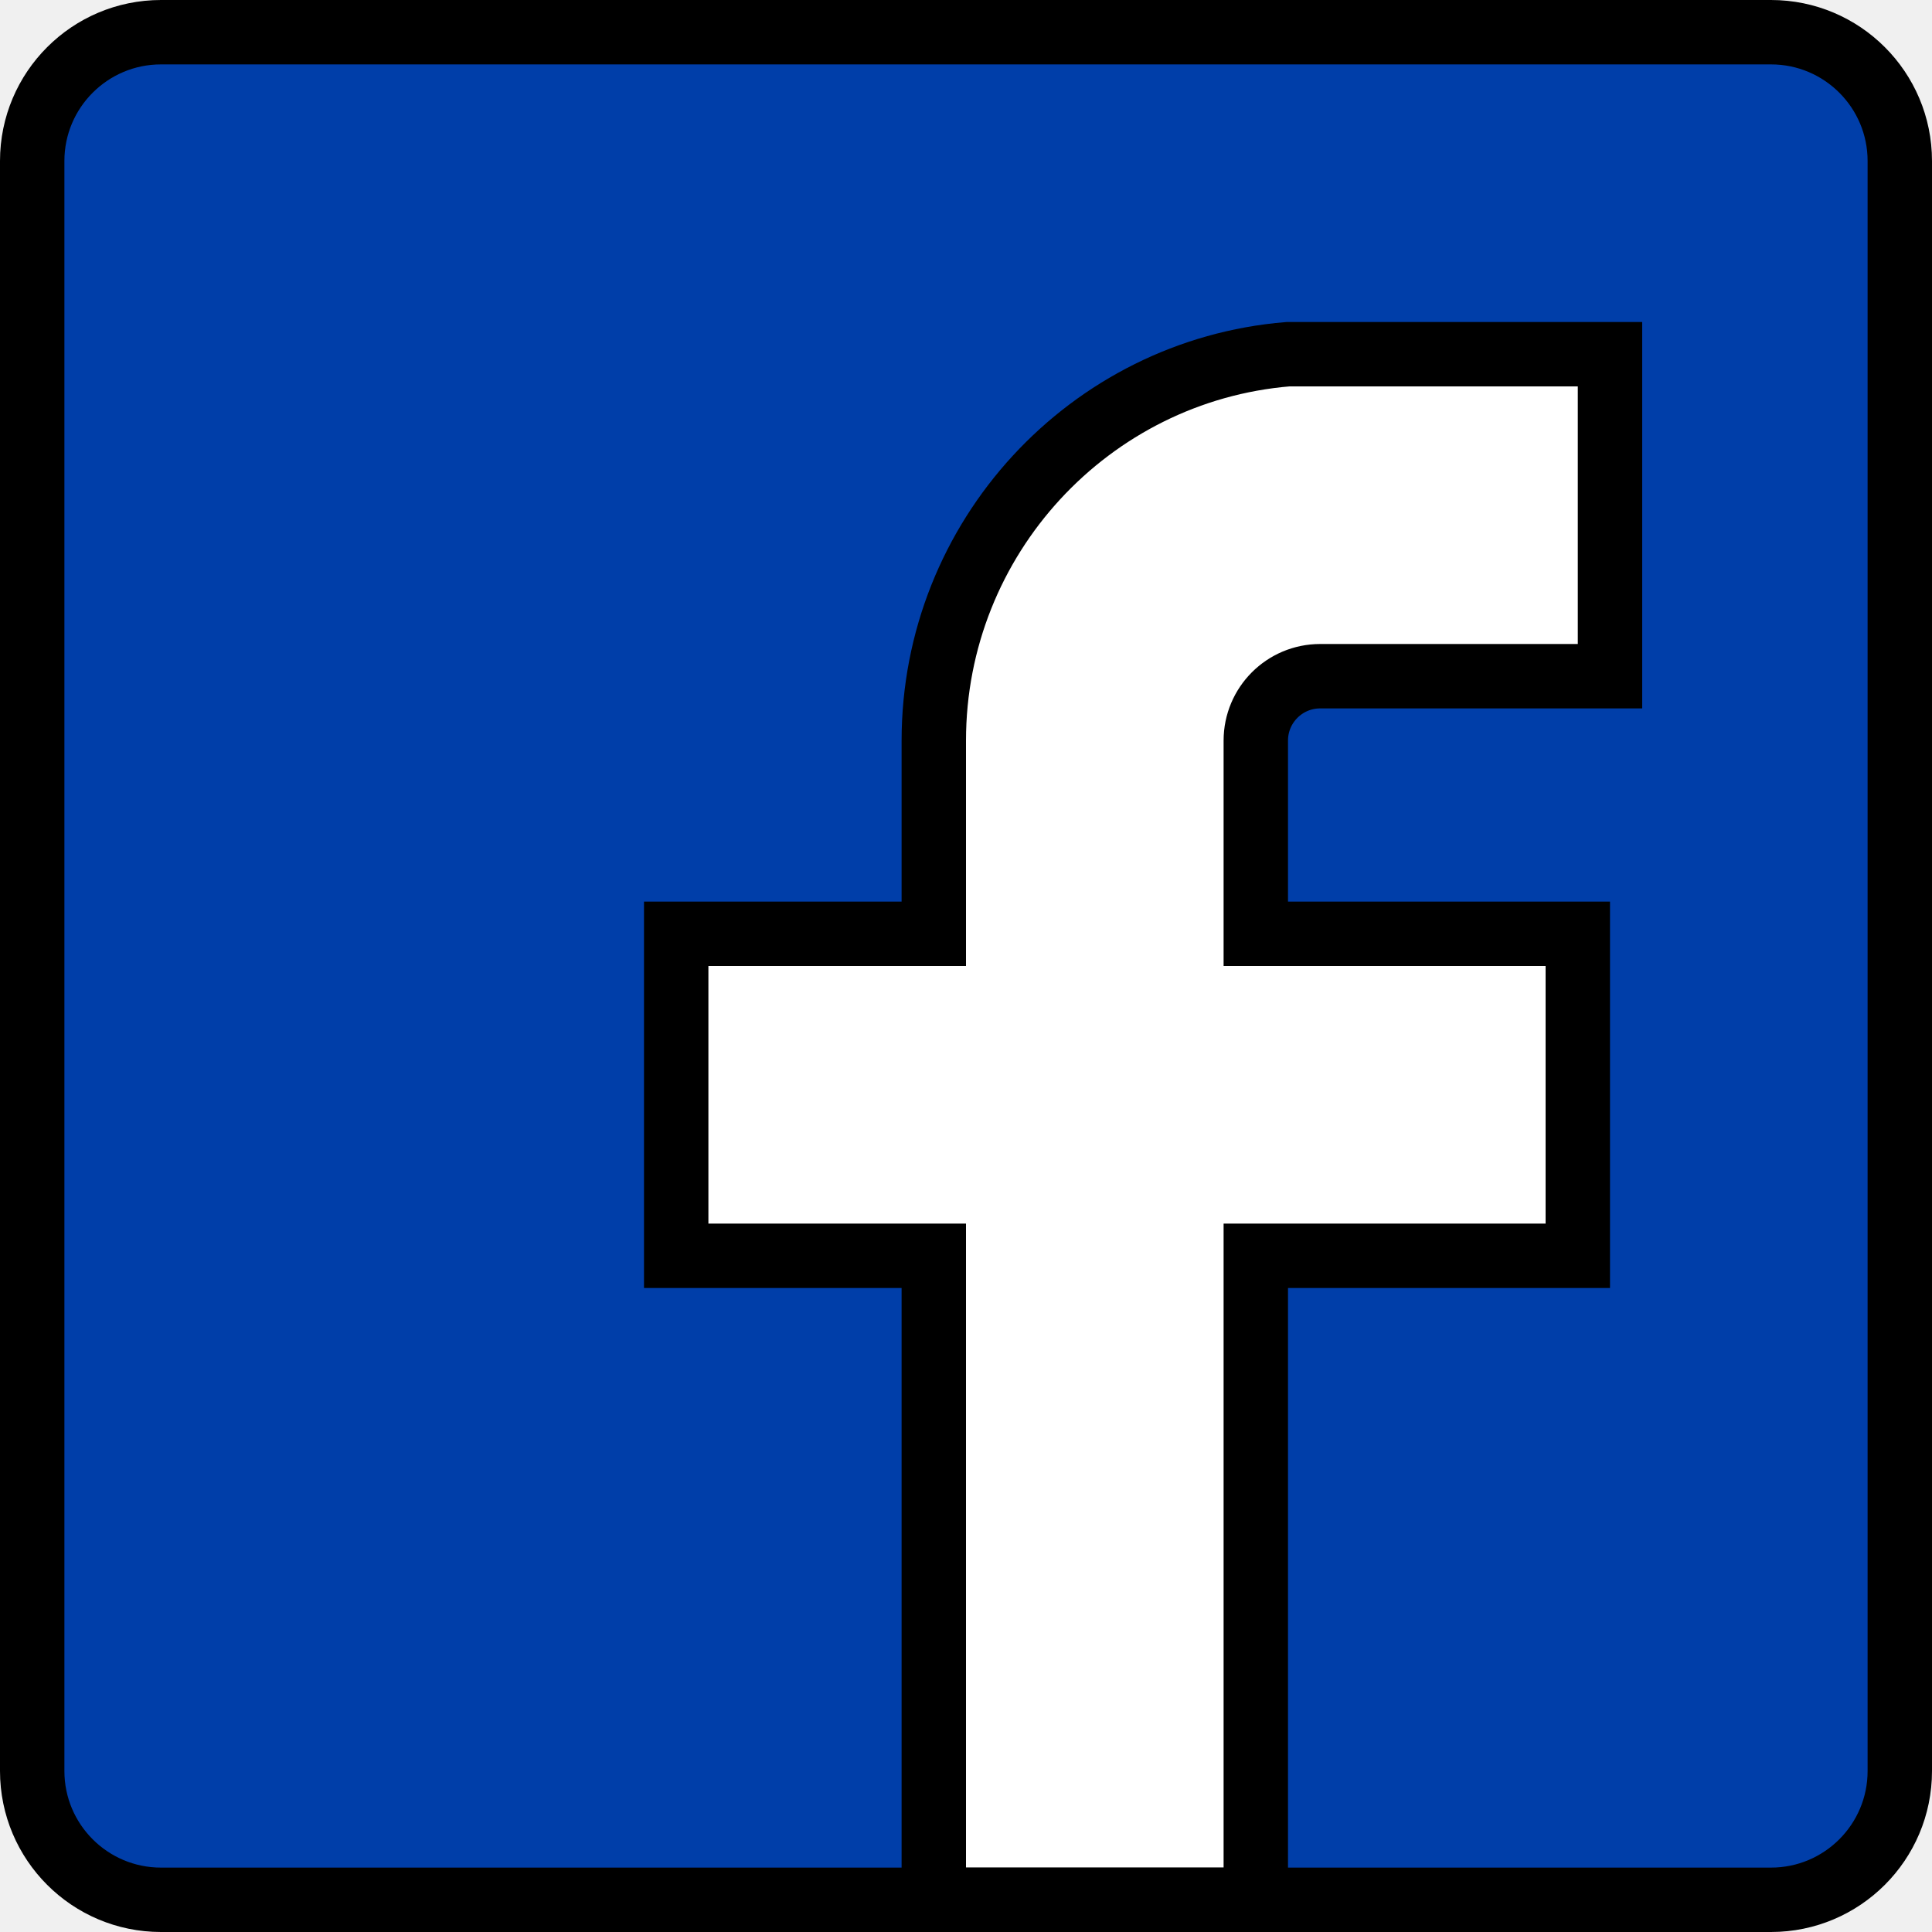
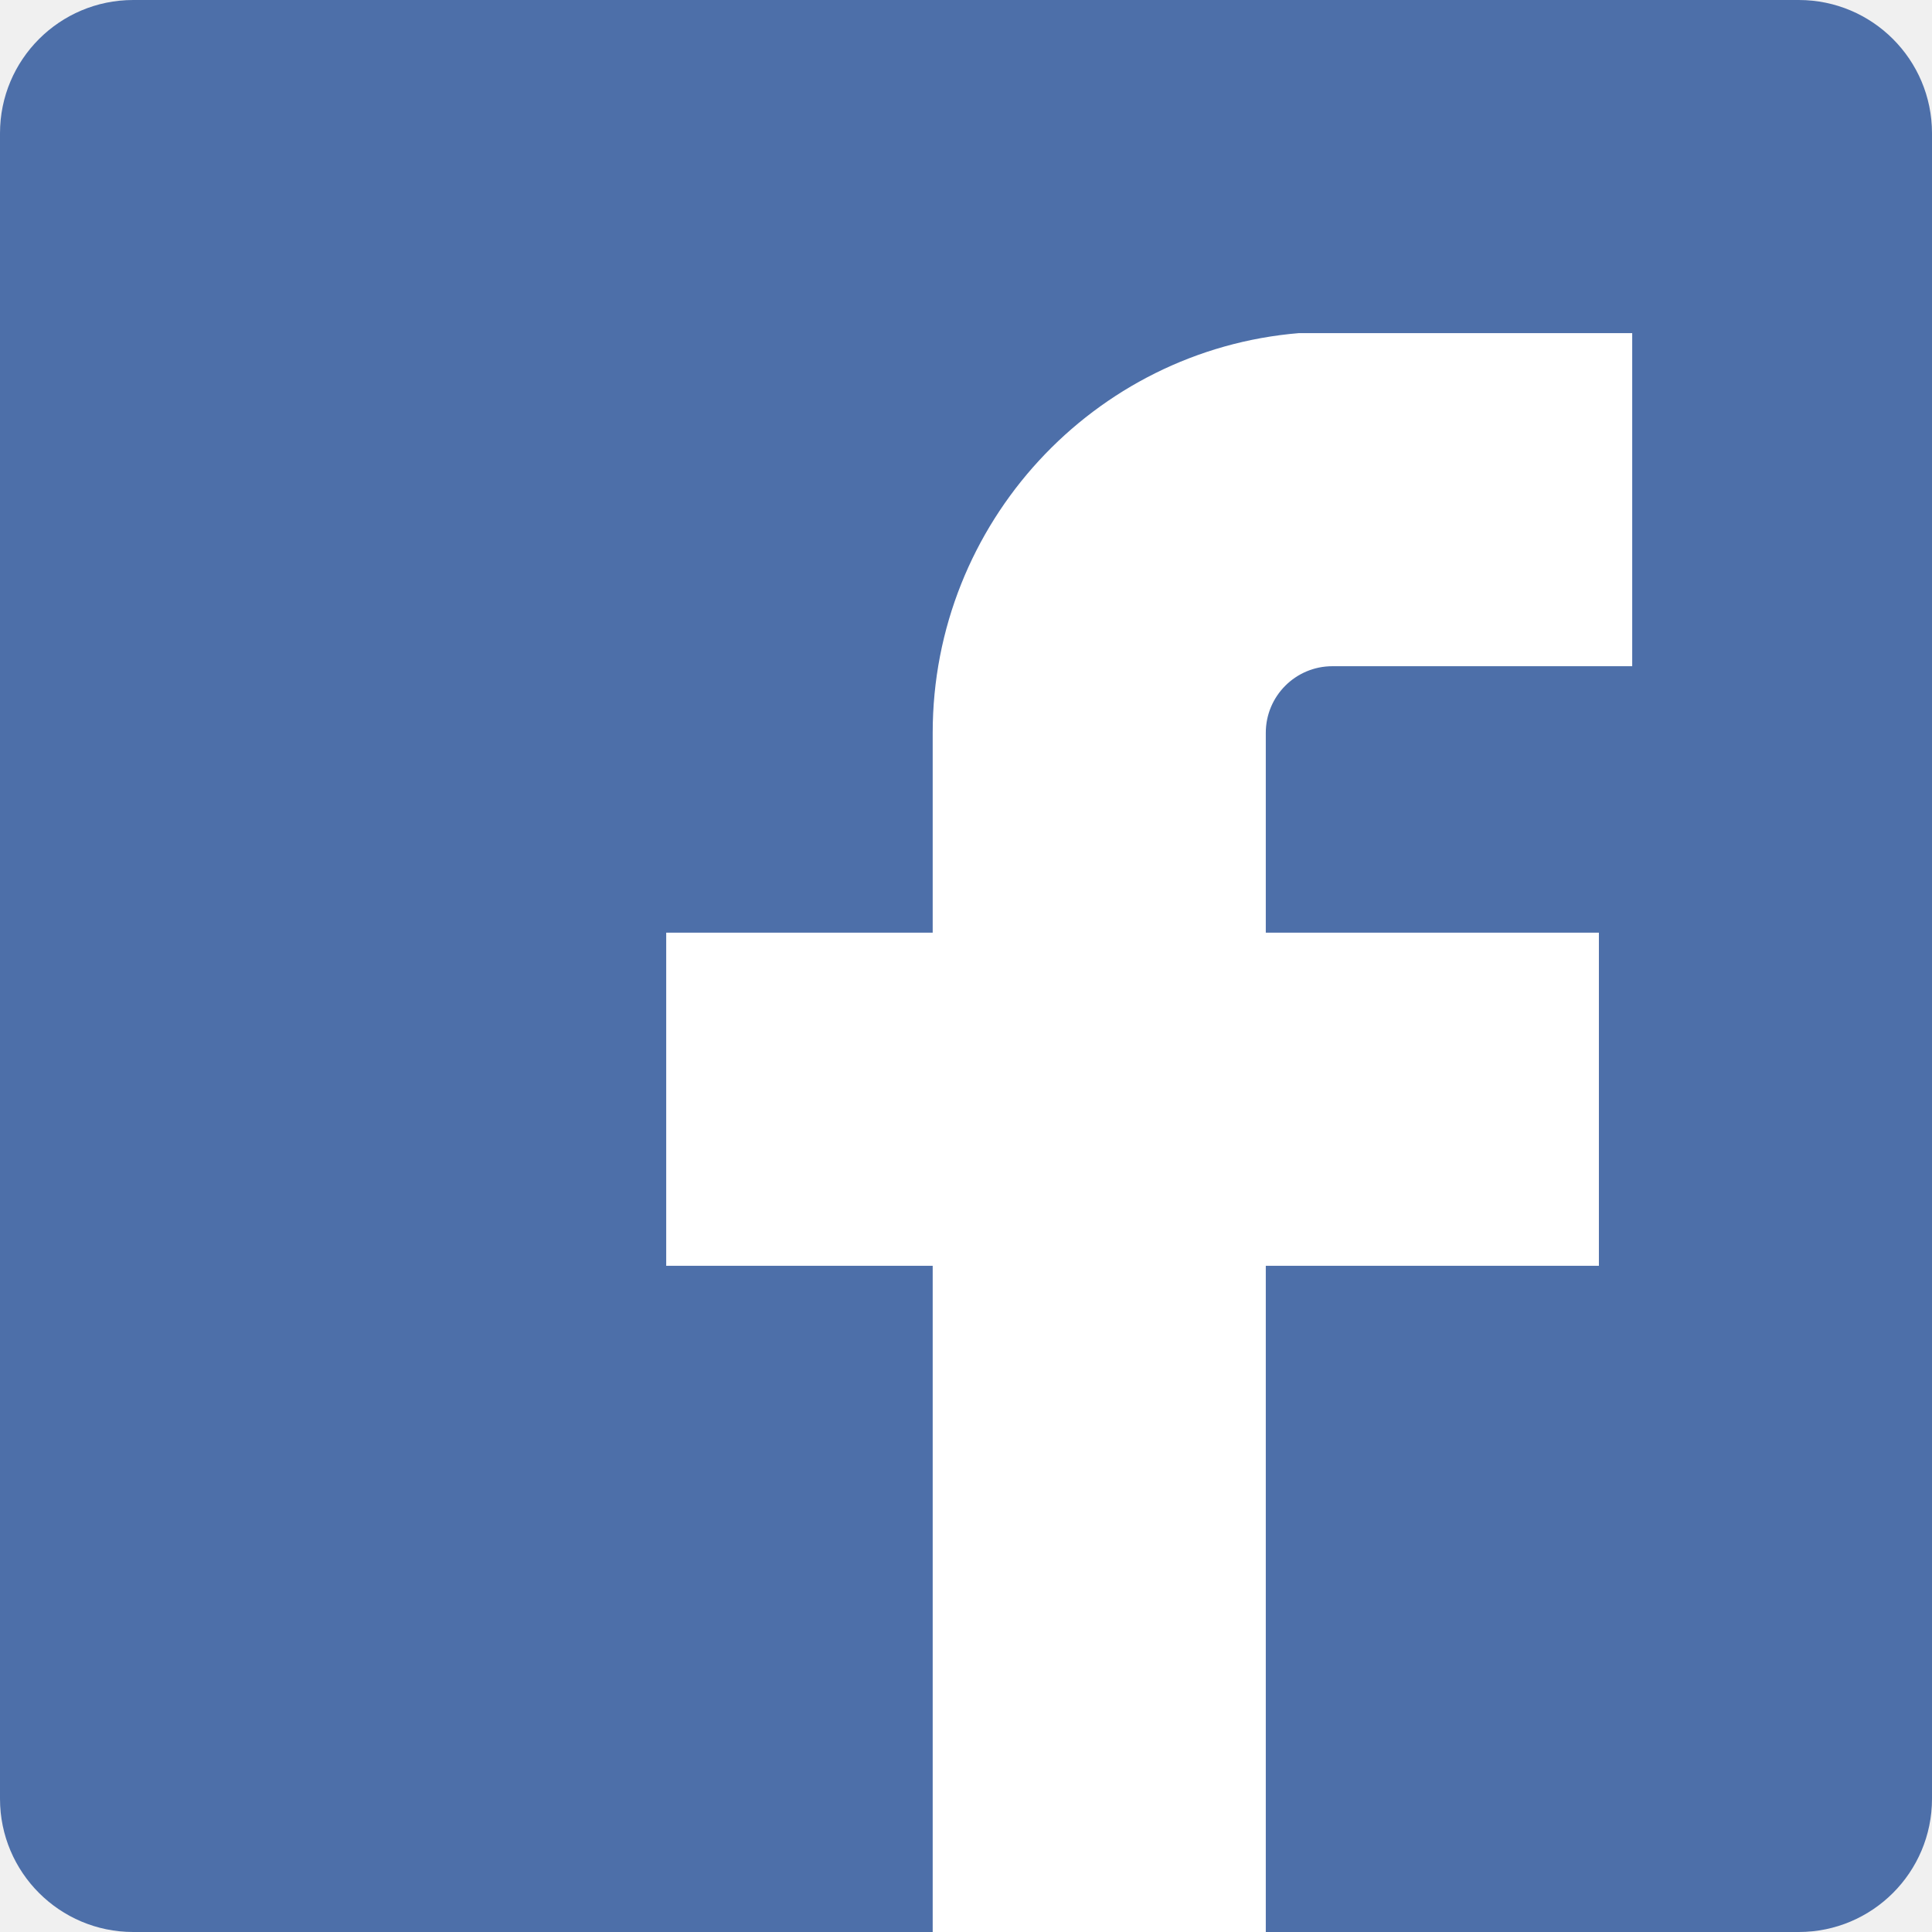
- <svg xmlns="http://www.w3.org/2000/svg" width="60px" height="60px" viewBox="0 0 60 60" version="1.1">
+ <svg xmlns="http://www.w3.org/2000/svg" width="58px" height="58px" viewBox="0 0 58 58" version="1.1">
  <defs />
  <g id="Page-1" stroke="none" stroke-width="1" fill="none" fill-rule="evenodd">
-     <g id="Icons" transform="translate(-120, -378)">
-       <g id="1--Facebook--(social,-media,-communication,-retro)" transform="translate(121, 379)">
-         <path d="M54,58 L4,58 C1.791,58 0,56.209 0,54 L0,4 C0,1.791 1.791,0 4,0 L54,0 C56.209,0 58,1.791 58,4 L58,54 C58,56.209 56.209,58 54,58" id="Fill-57" fill="#003EA9" />
-         <path d="M49,10 L49,20 L40,20 C38.895,20 38,20.895 38,22 L38,28 L48,28 L48,38 L38,38 L38,58 L28,58 L28,38 L20,38 L20,28 L28,28 L28,22 C28,15.705 32.837,10.508 39,10 L49,10 Z" id="Fill-58" fill="#FFFFFF" />
-         <path d="M49,10 L49,20 L40,20 C38.895,20 38,20.895 38,22 L38,28 L48,28 L48,38 L38,38 L38,58 L28,58 L28,38 L20,38 L20,28 L28,28 L28,22 C28,15.705 32.837,10.508 39,10 L49,10 L49,10 Z" id="Stroke-152" stroke="#000000" stroke-width="2" />
-         <path d="M54,58 L4,58 C1.791,58 0,56.209 0,54 L0,4 C0,1.791 1.791,0 4,0 L54,0 C56.209,0 58,1.791 58,4 L58,54 C58,56.209 56.209,58 54,58 L54,58 Z" id="Stroke-153" stroke="#000000" stroke-width="2" />
+     <g id="Icons" transform="translate(-121, -376)">
+       <g id="1--Facebook--(social,-media,-communication,-flat)" transform="translate(121, 376)">
+         <path d="M54,58 L4,58 C1.791,58 0,56.209 0,54 L0,4 C0,1.791 1.791,0 4,0 L54,0 C56.209,0 58,1.791 58,4 L58,54 C58,56.209 56.209,58 54,58" id="Fill-59" fill="#4D6FA9" />
+         <path d="M49,10 L49,20 L40,20 C38.895,20 38,20.895 38,22 L38,28 L48,28 L48,38 L38,38 L38,58 L28,58 L28,38 L20,38 L20,28 L28,28 L28,22 C28,15.705 32.837,10.508 39,10 L49,10 Z" id="Fill-60" fill="#FFFFFF" />
      </g>
    </g>
  </g>
</svg>
